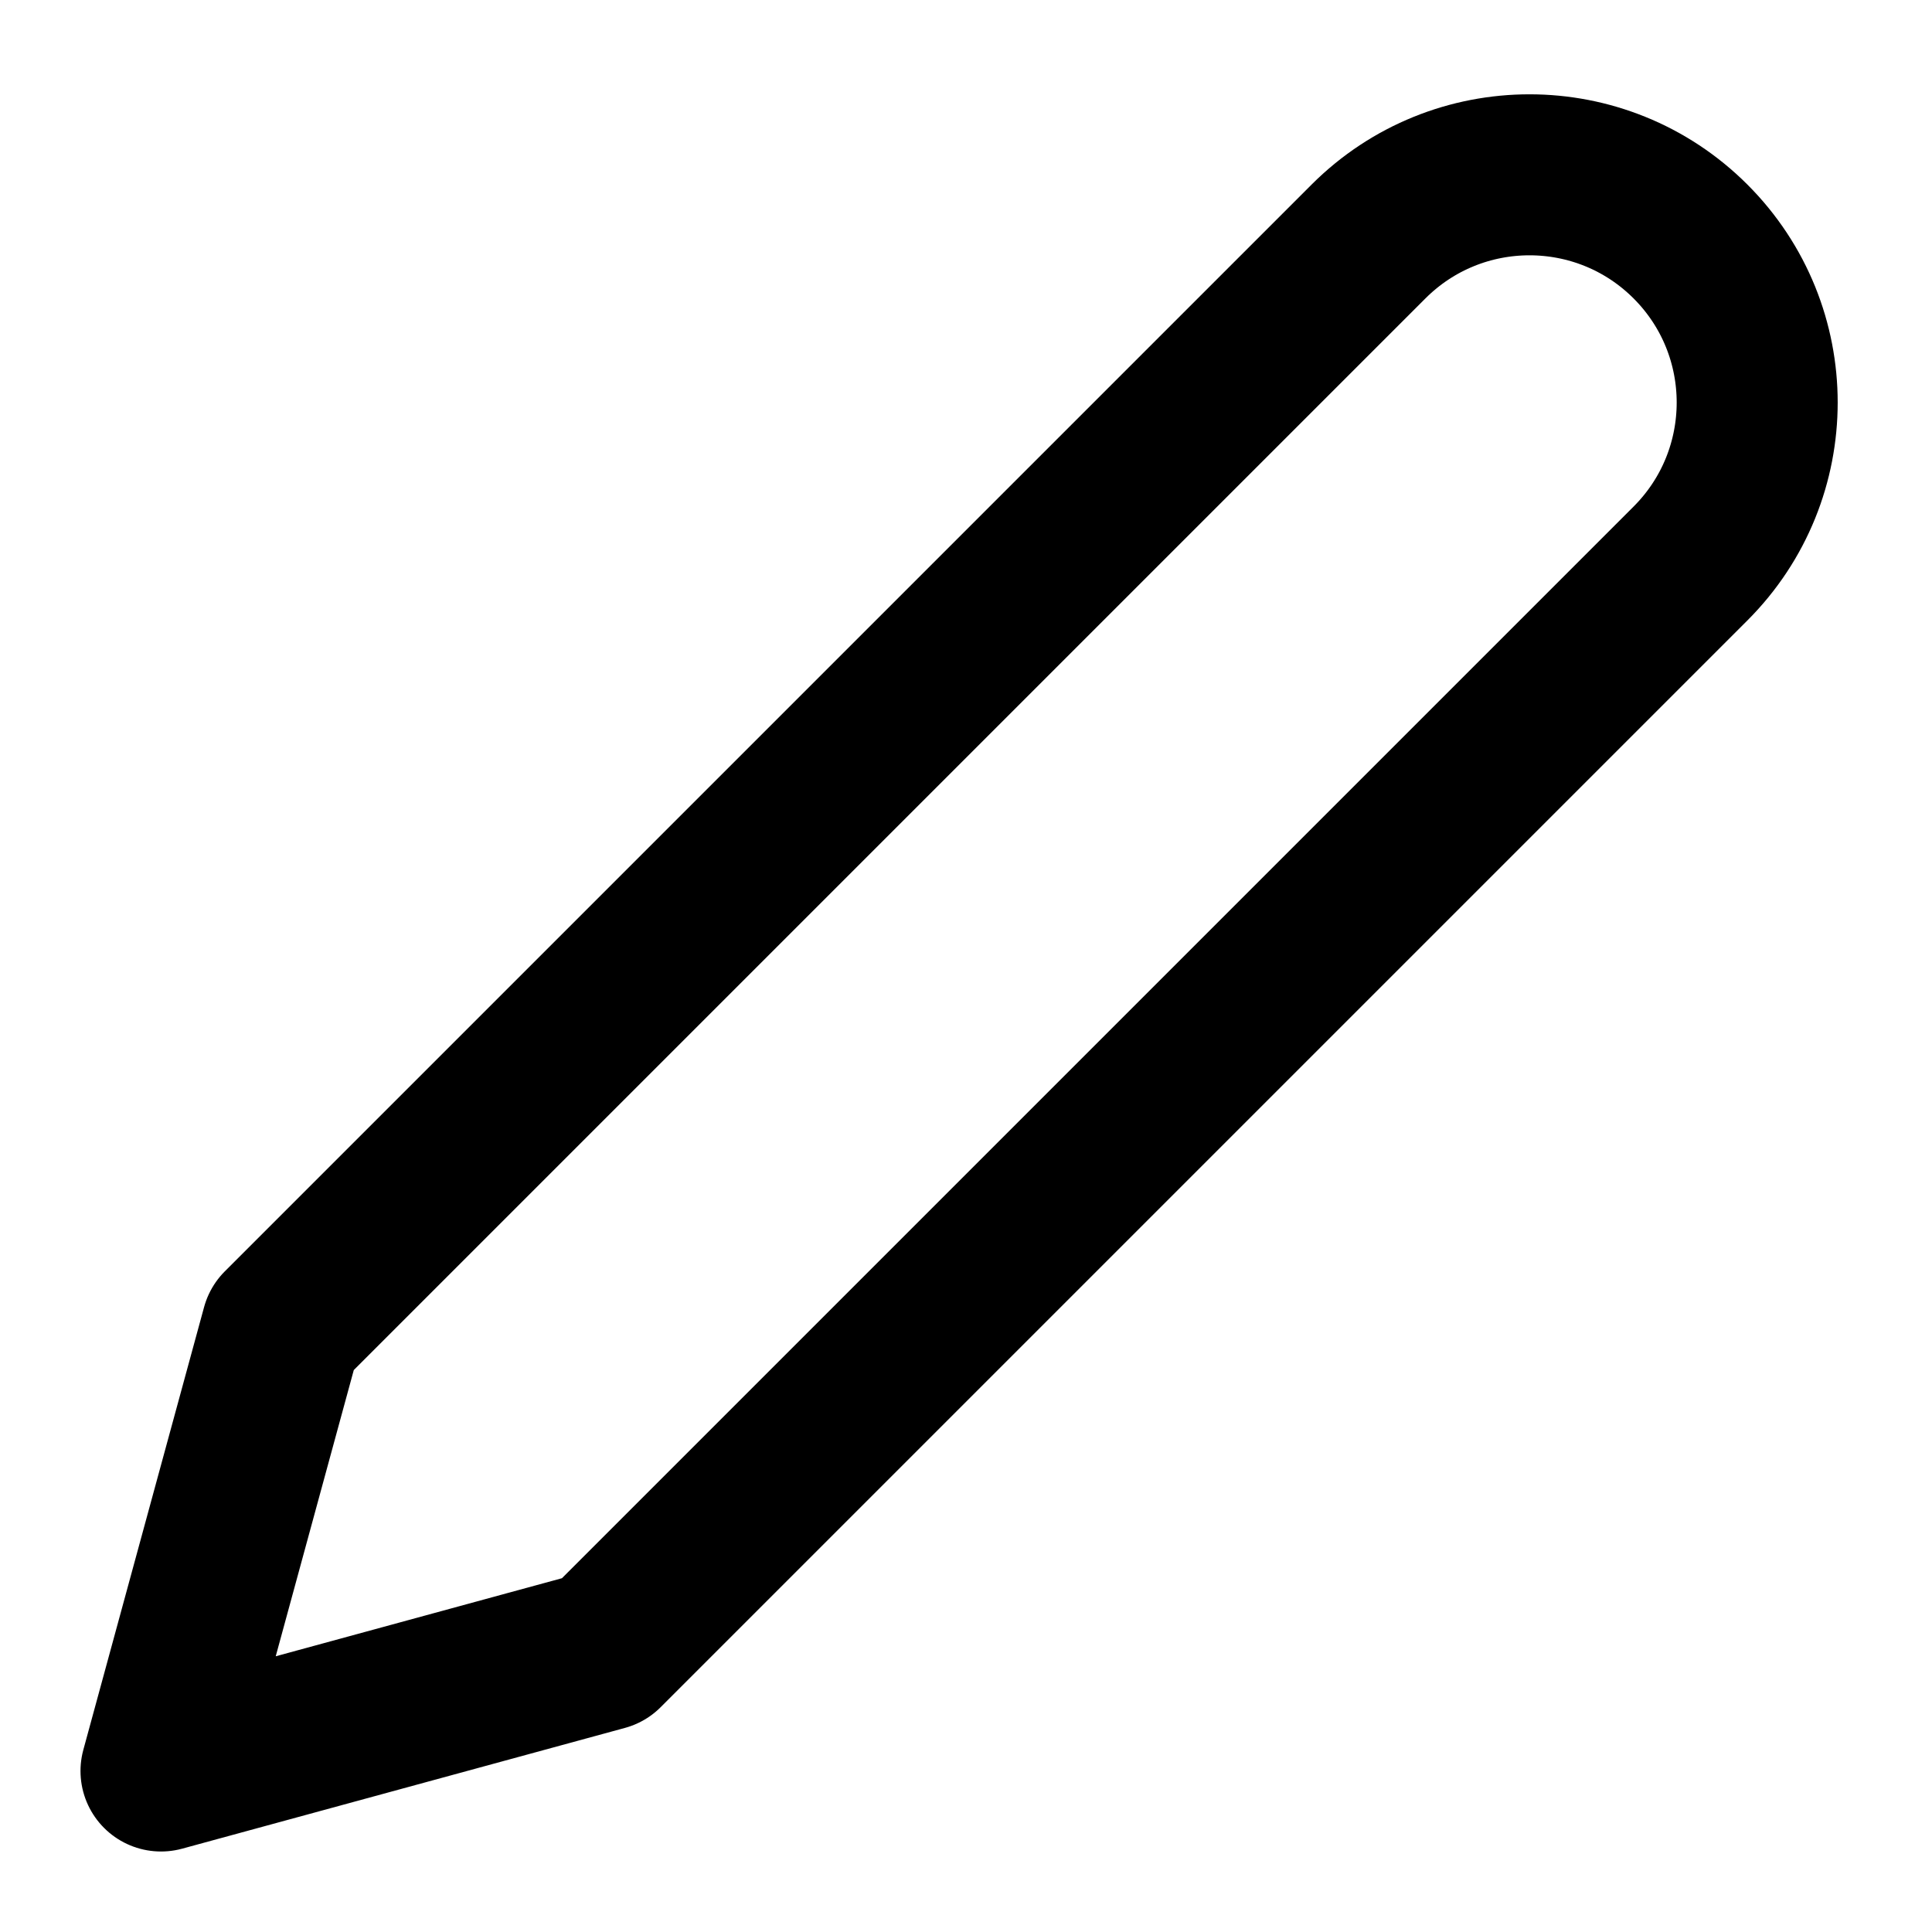
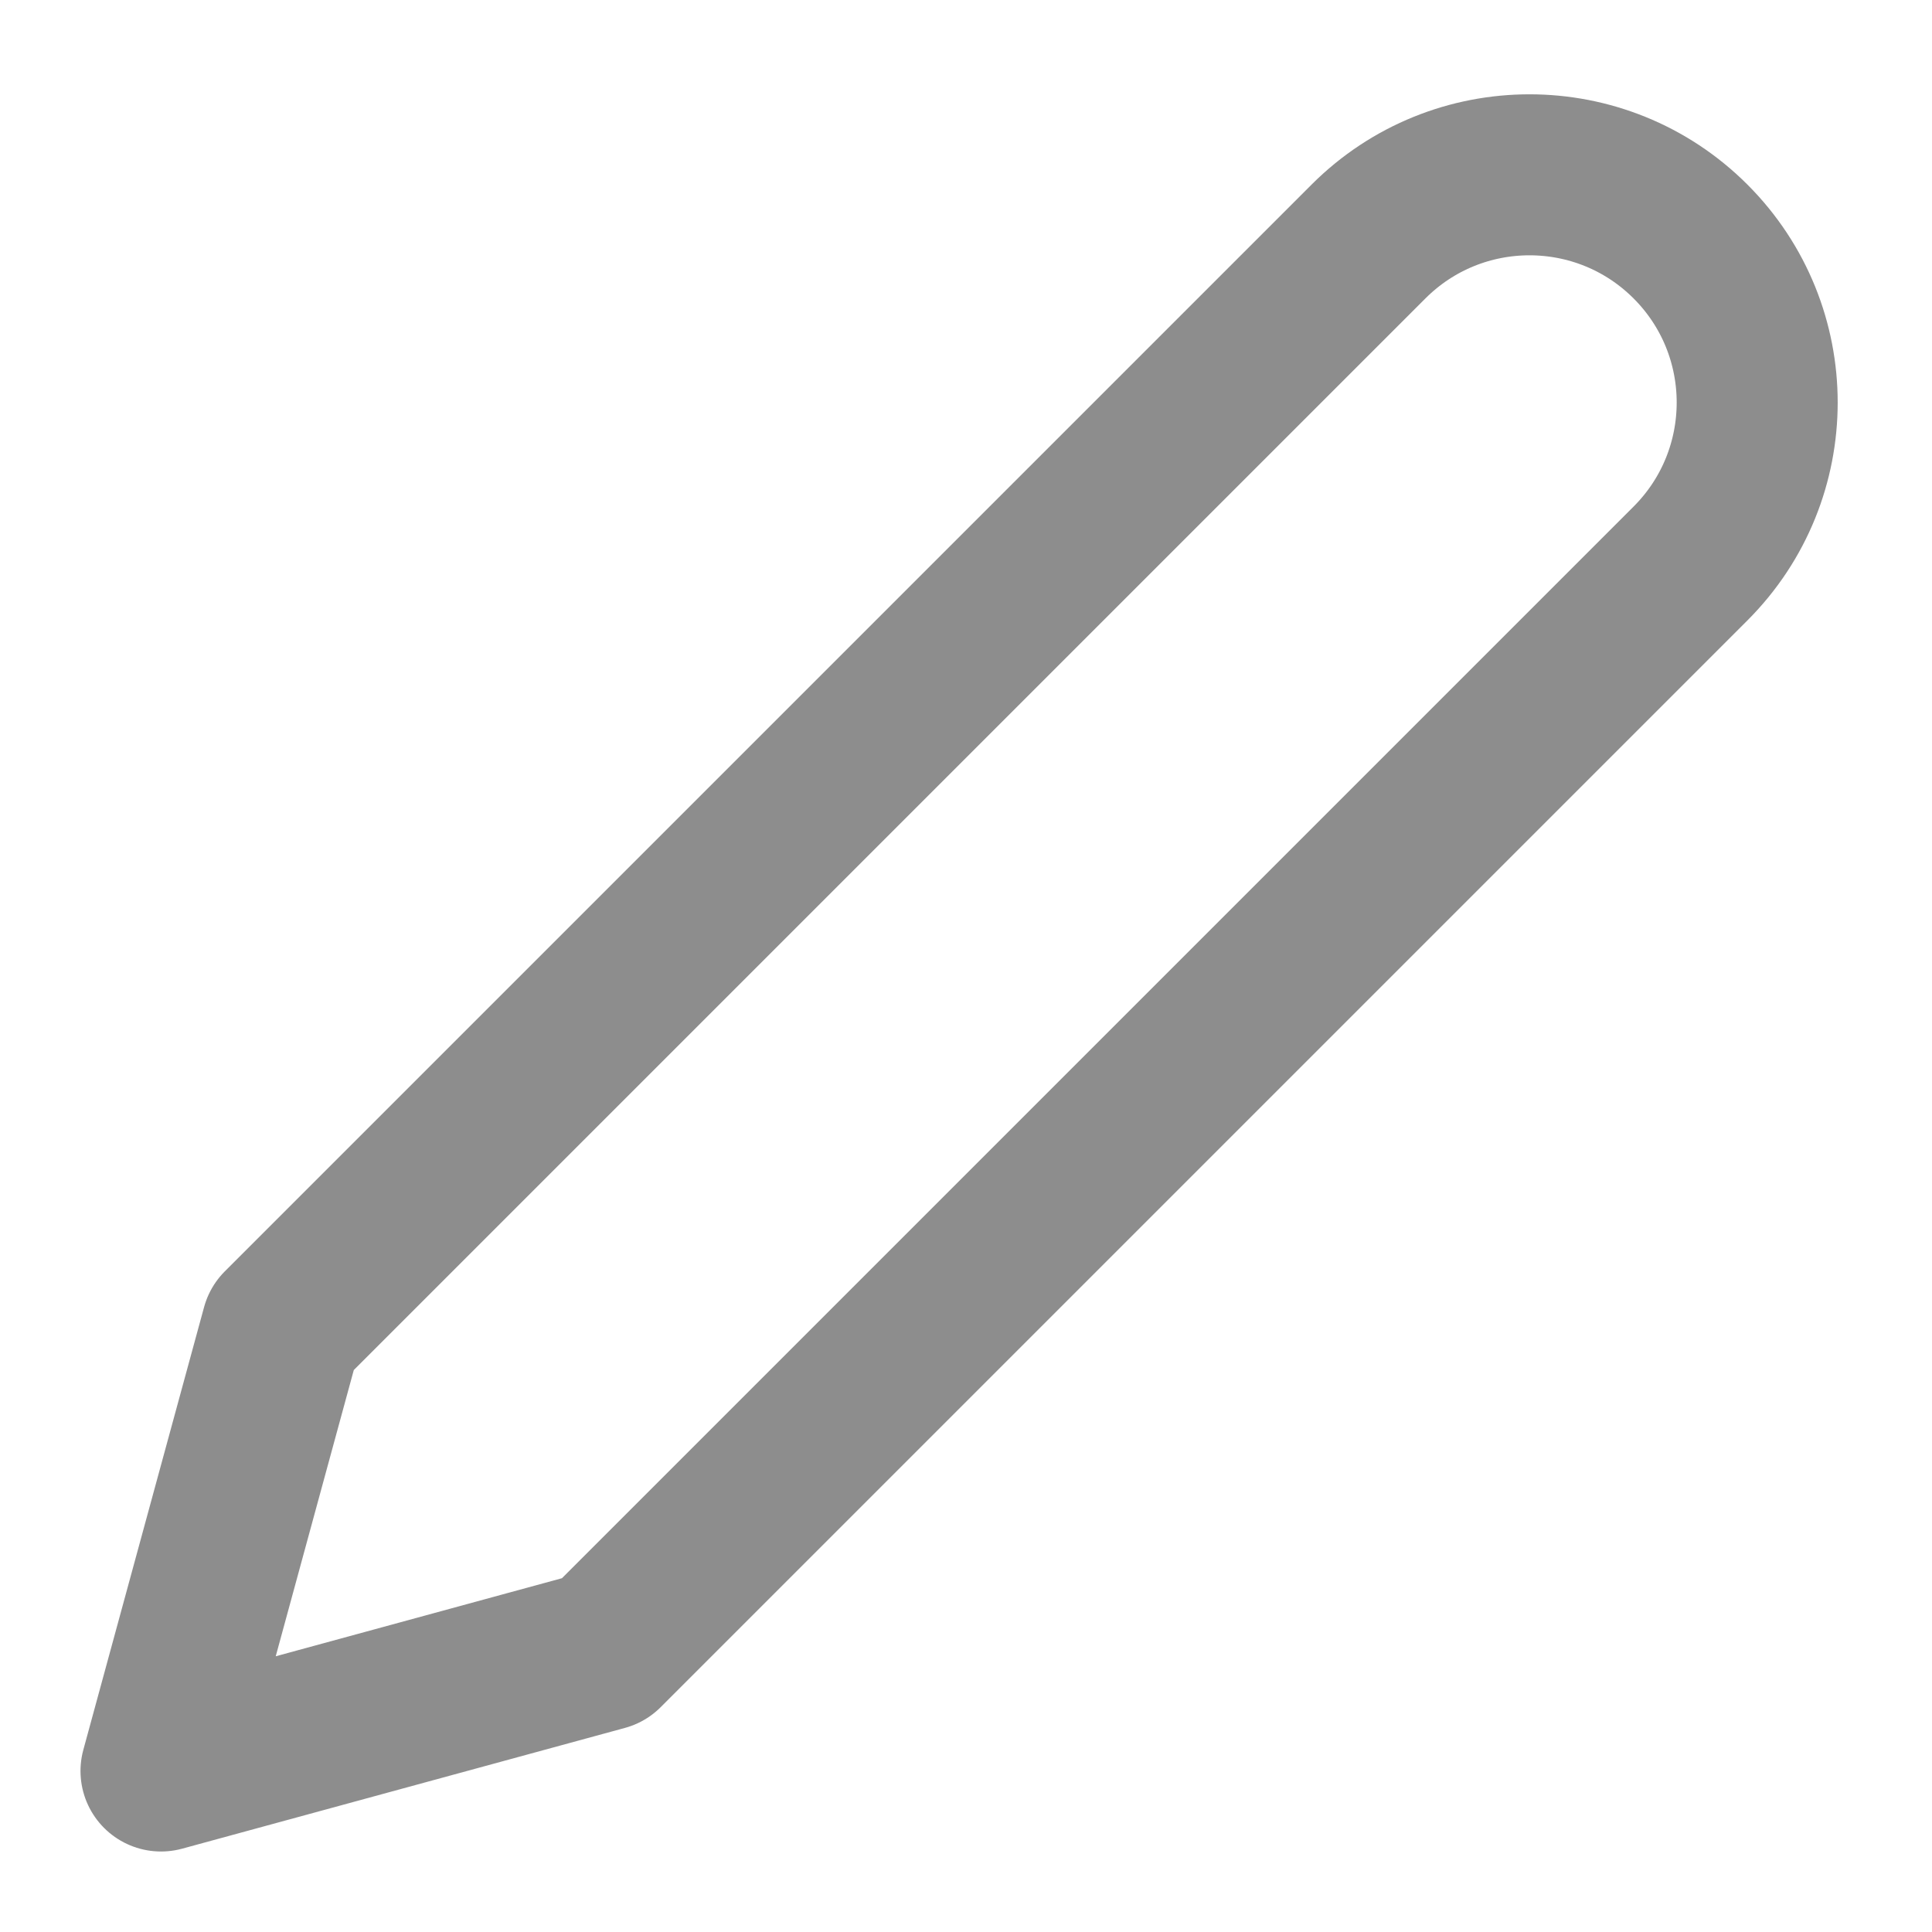
- <svg xmlns="http://www.w3.org/2000/svg" width="24" height="24" viewBox="0 0 24 24" fill="none" stroke="black" stroke-width="2" stroke-linecap="round" stroke-linejoin="round" class="feather feather-edit-2">
+ <svg xmlns="http://www.w3.org/2000/svg" width="24" height="24" viewBox="0 0 24 24" fill="none" stroke="#8d8d8d" stroke-width="2" stroke-linecap="round" stroke-linejoin="round" class="feather feather-edit-2">
  <path d="M17 3a2.828 2.828 0 1 1 4 4L7.5 20.5 2 22l1.5-5.5L17 3z" />
</svg>
